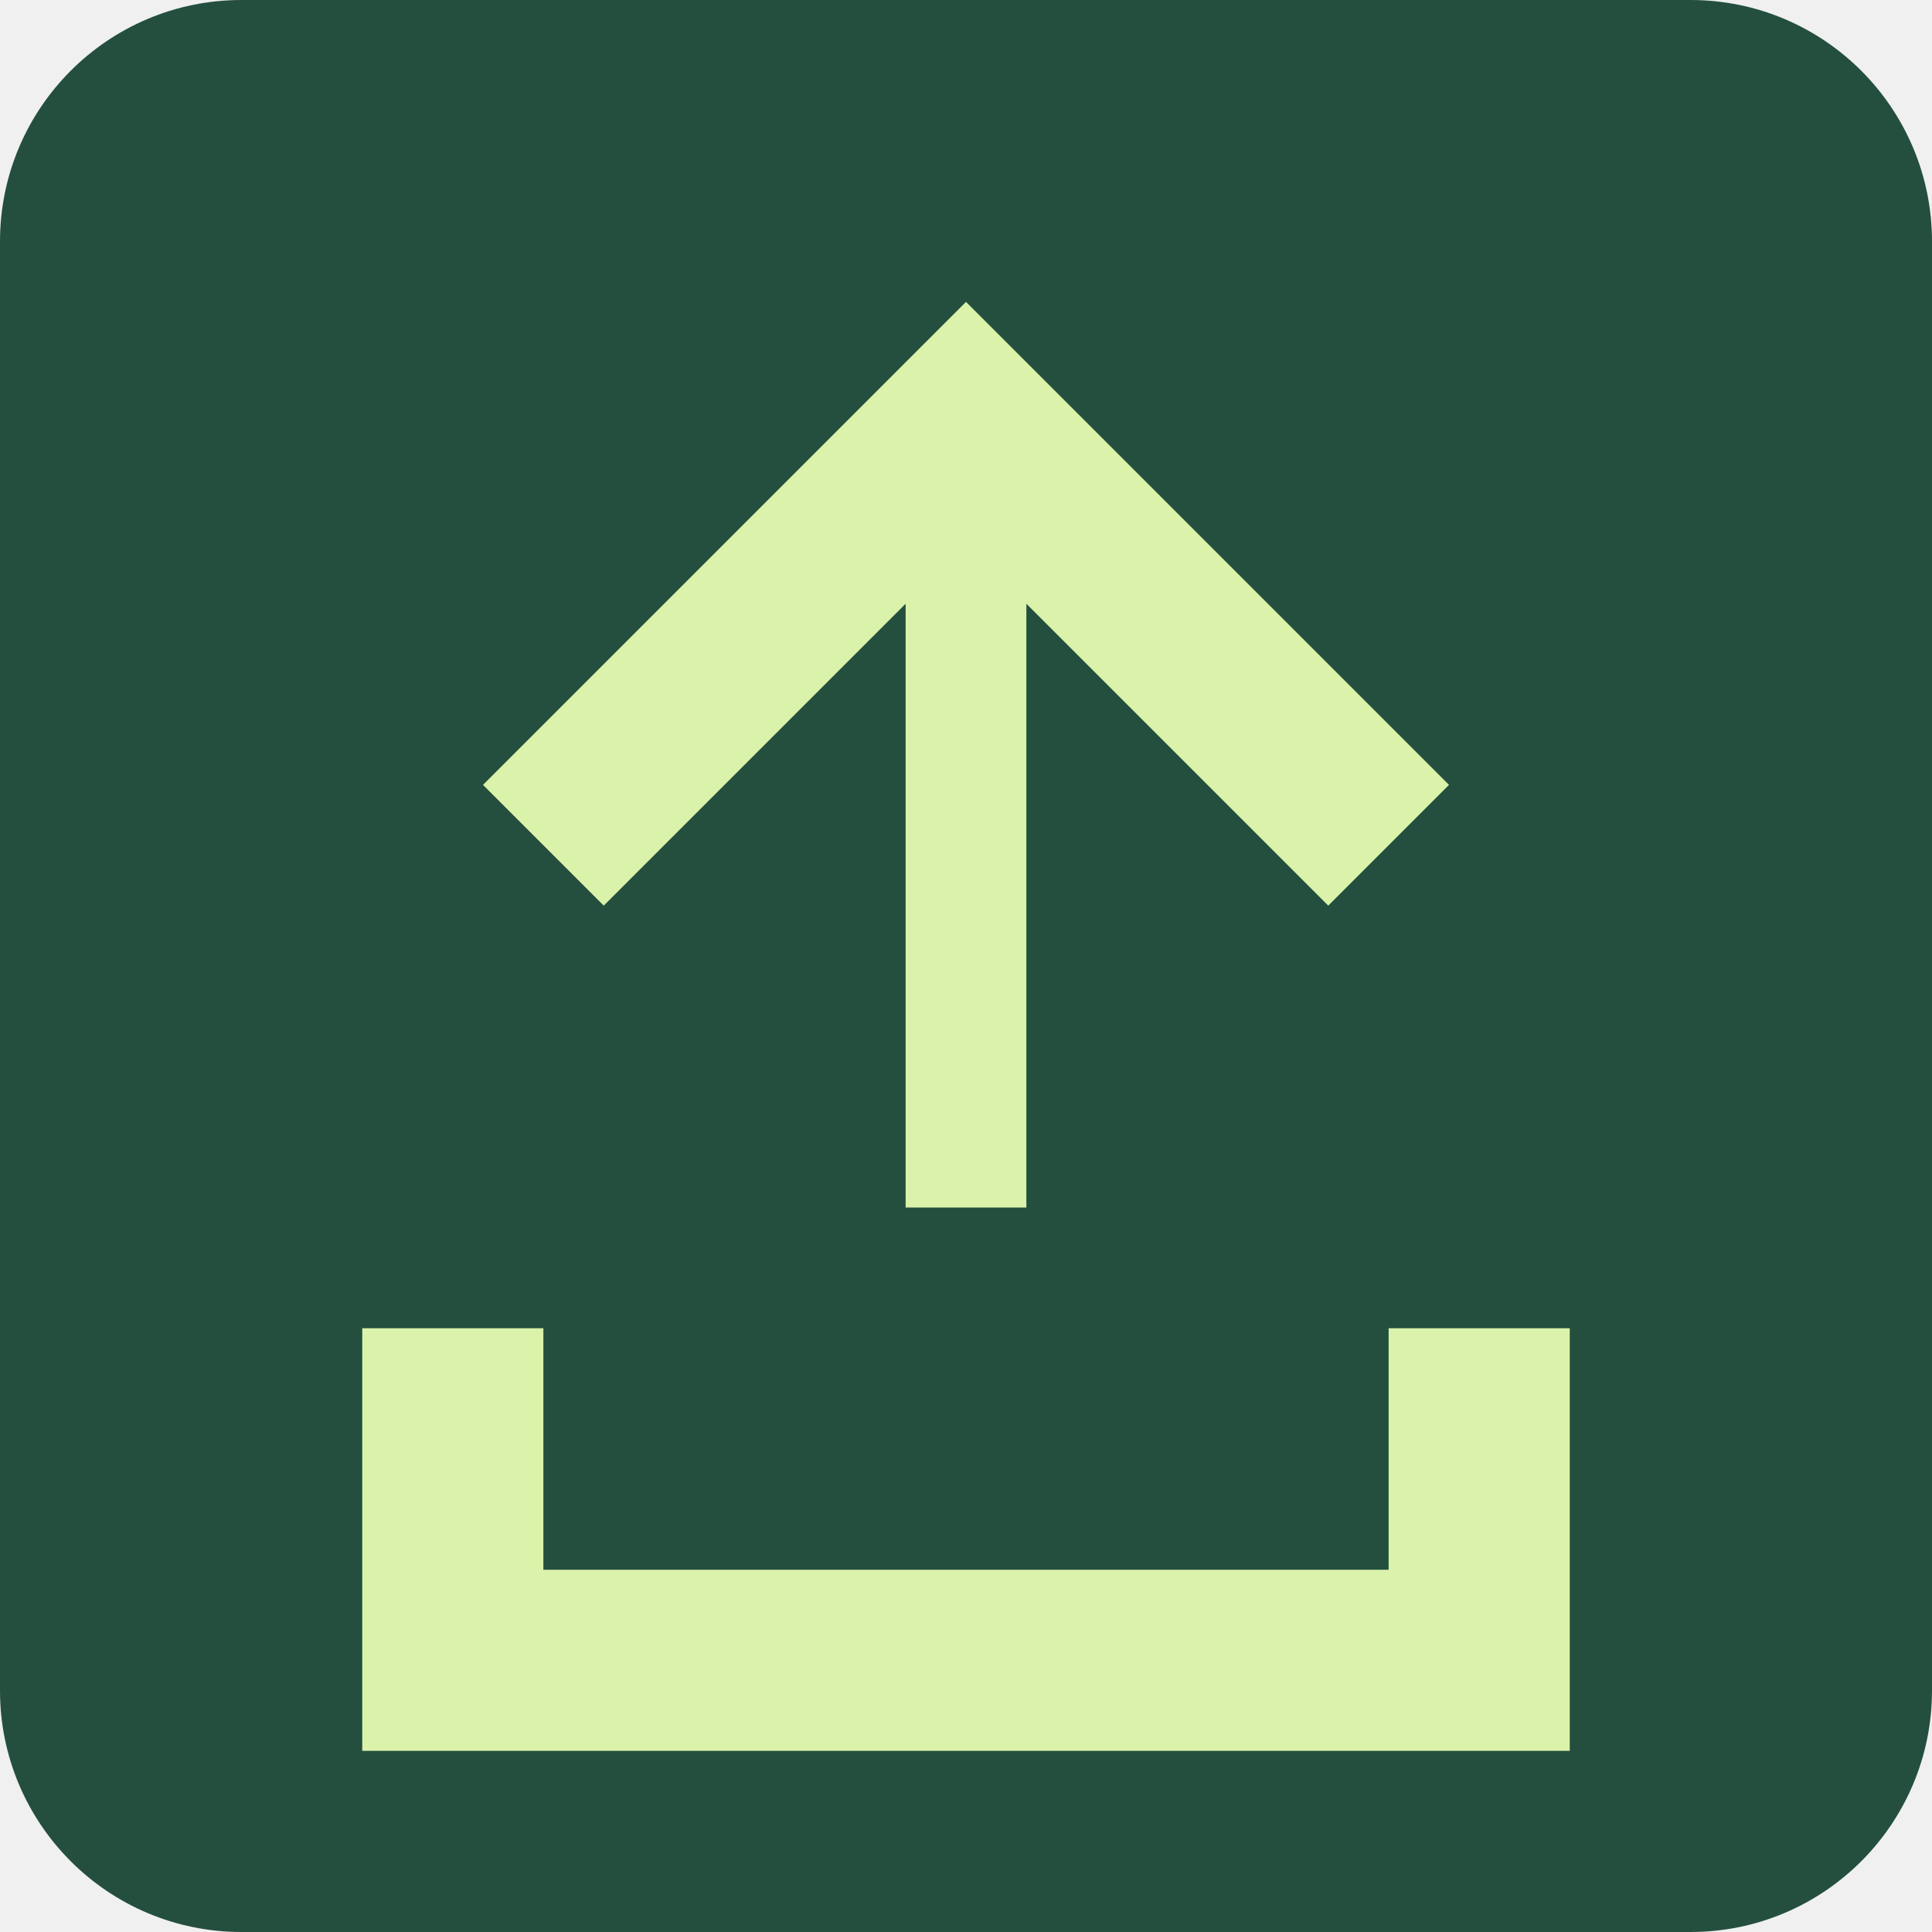
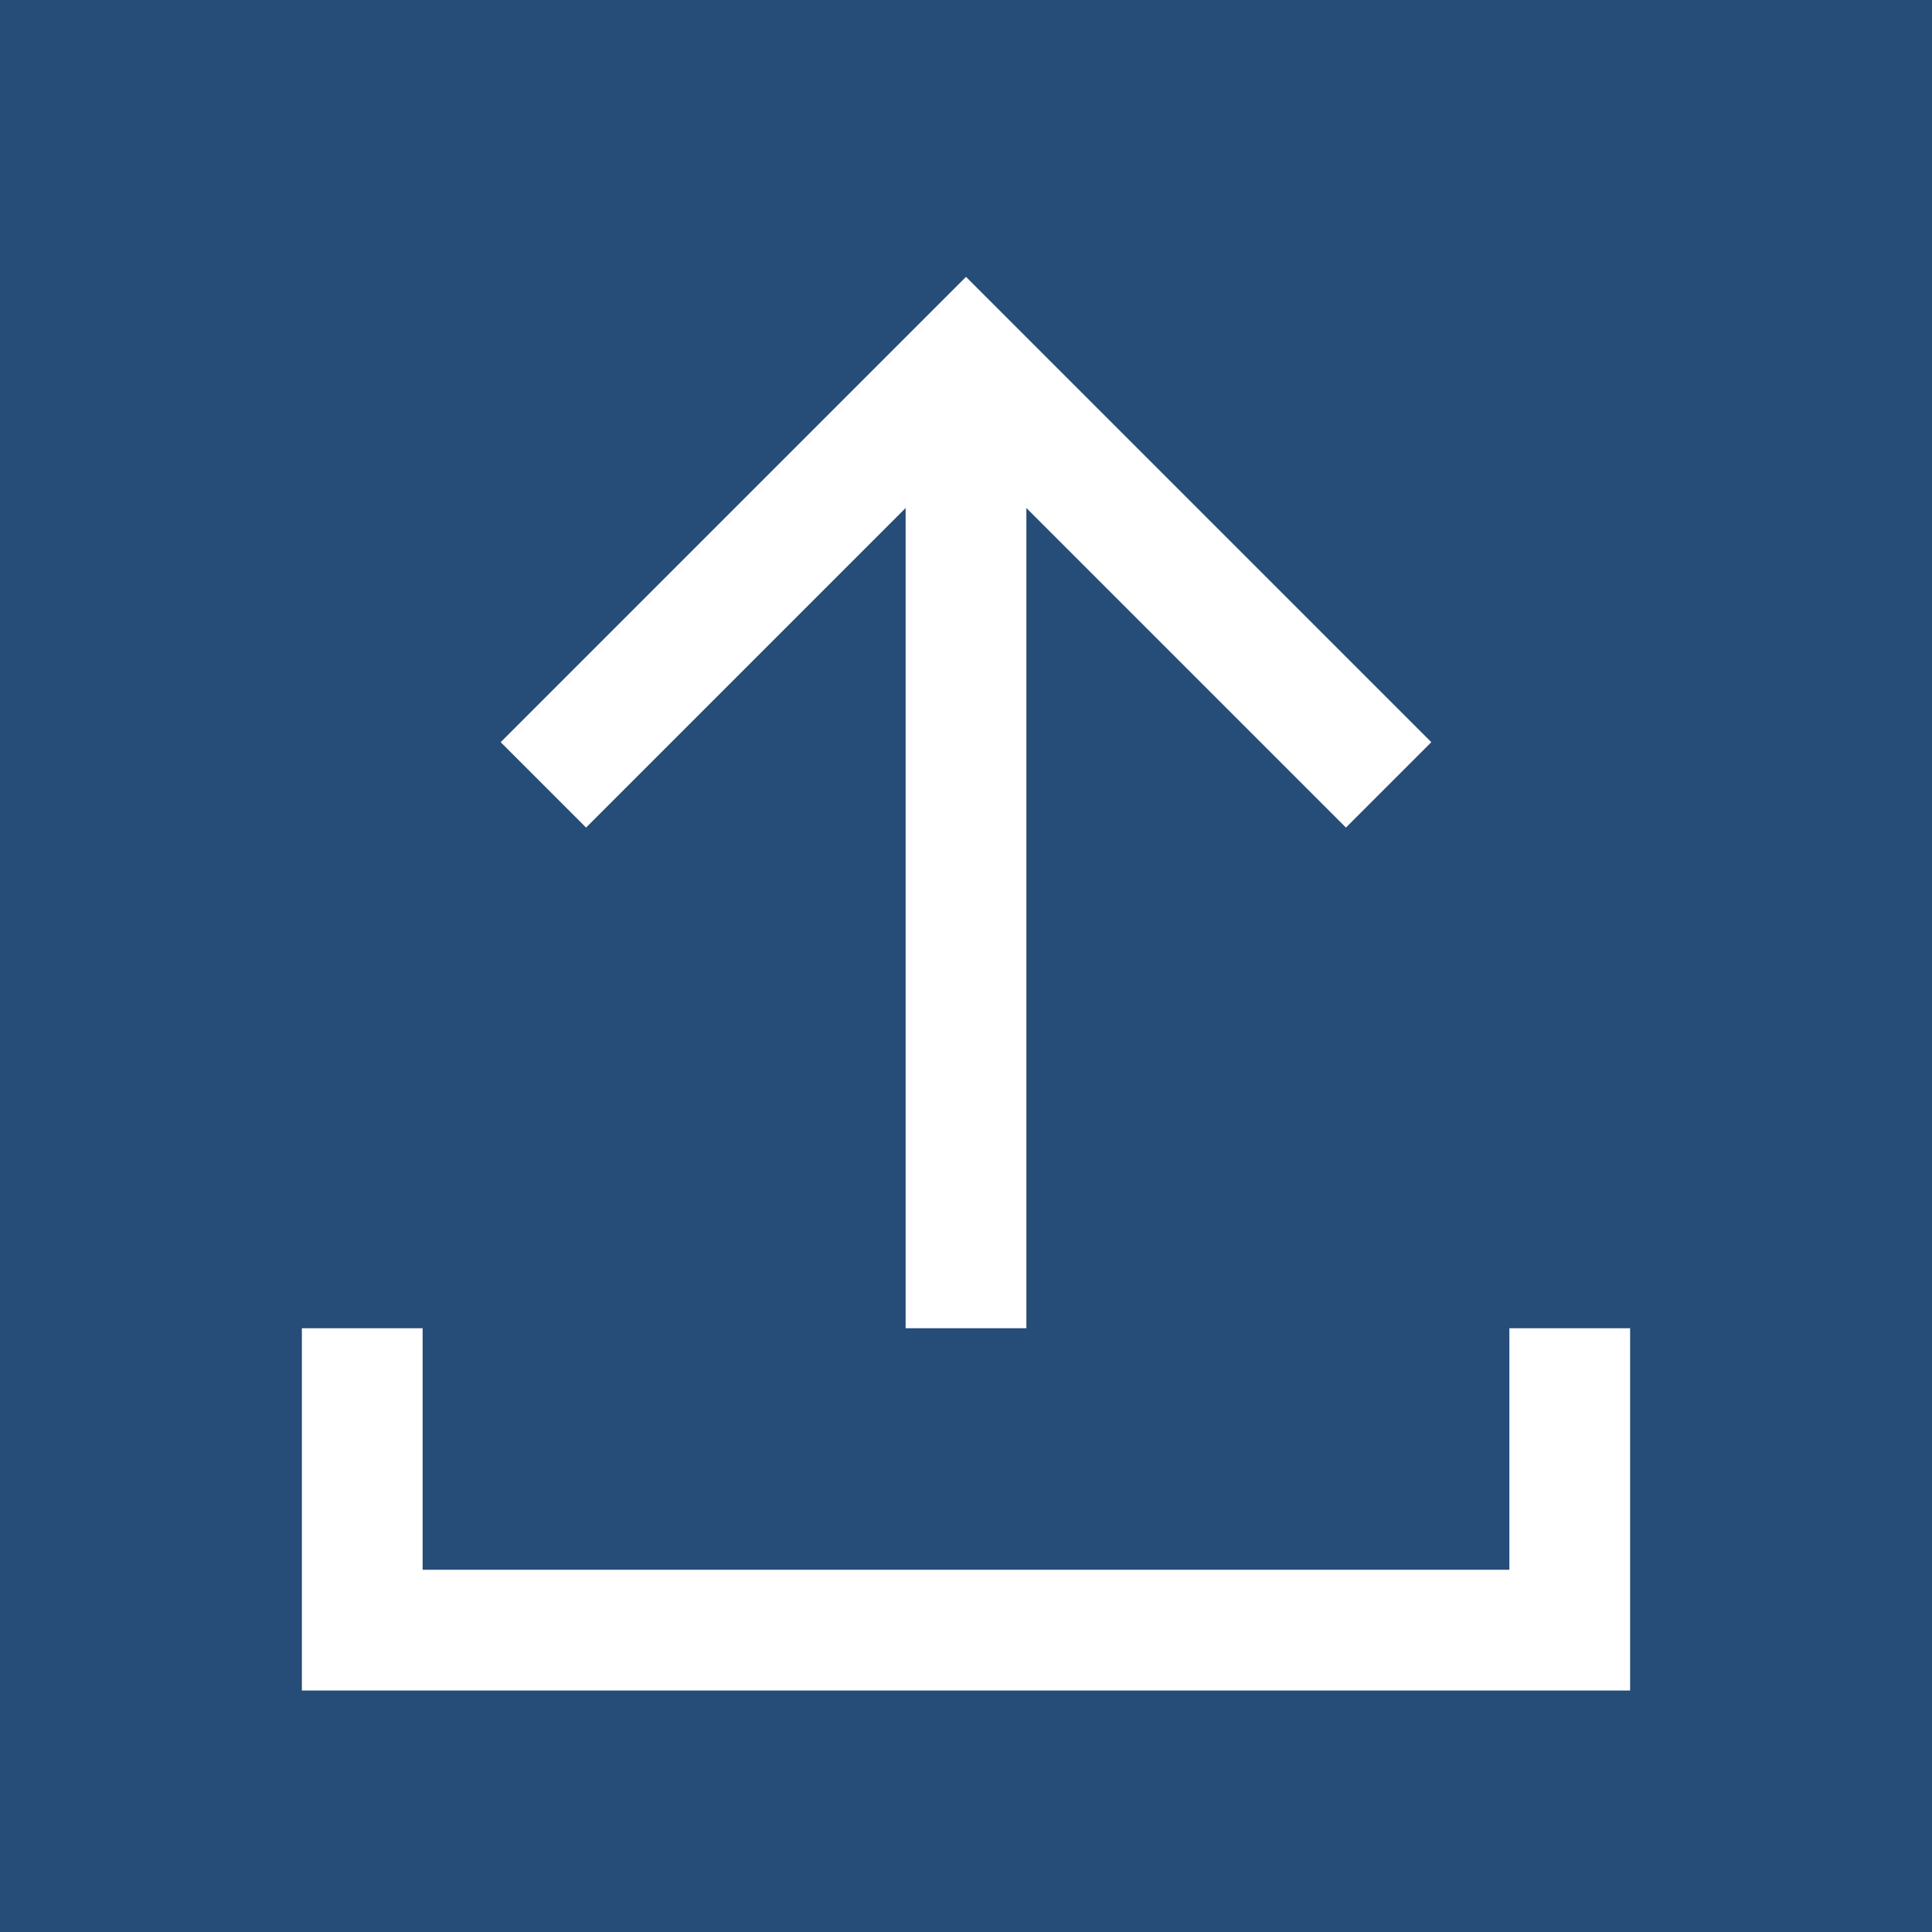
<svg xmlns="http://www.w3.org/2000/svg" viewBox="0 0 32 32">
-   <rect width="32" height="32" rx="4" fill="#244f3f" />
-   <path d="M15 6h2v14h-2zM8 13l8-8 8 8-2 2-6-6-6 6zM6 22h3v4h14v-4h3v7H6z" fill="#dbf2aa" />
+   <rect width="32" height="32" fill="#264c78" />
+   <path d="M16 22V6m-7 7 7-7 7 7M6 22v5h20v-5" fill="none" stroke="white" stroke-width="2" />
</svg>
